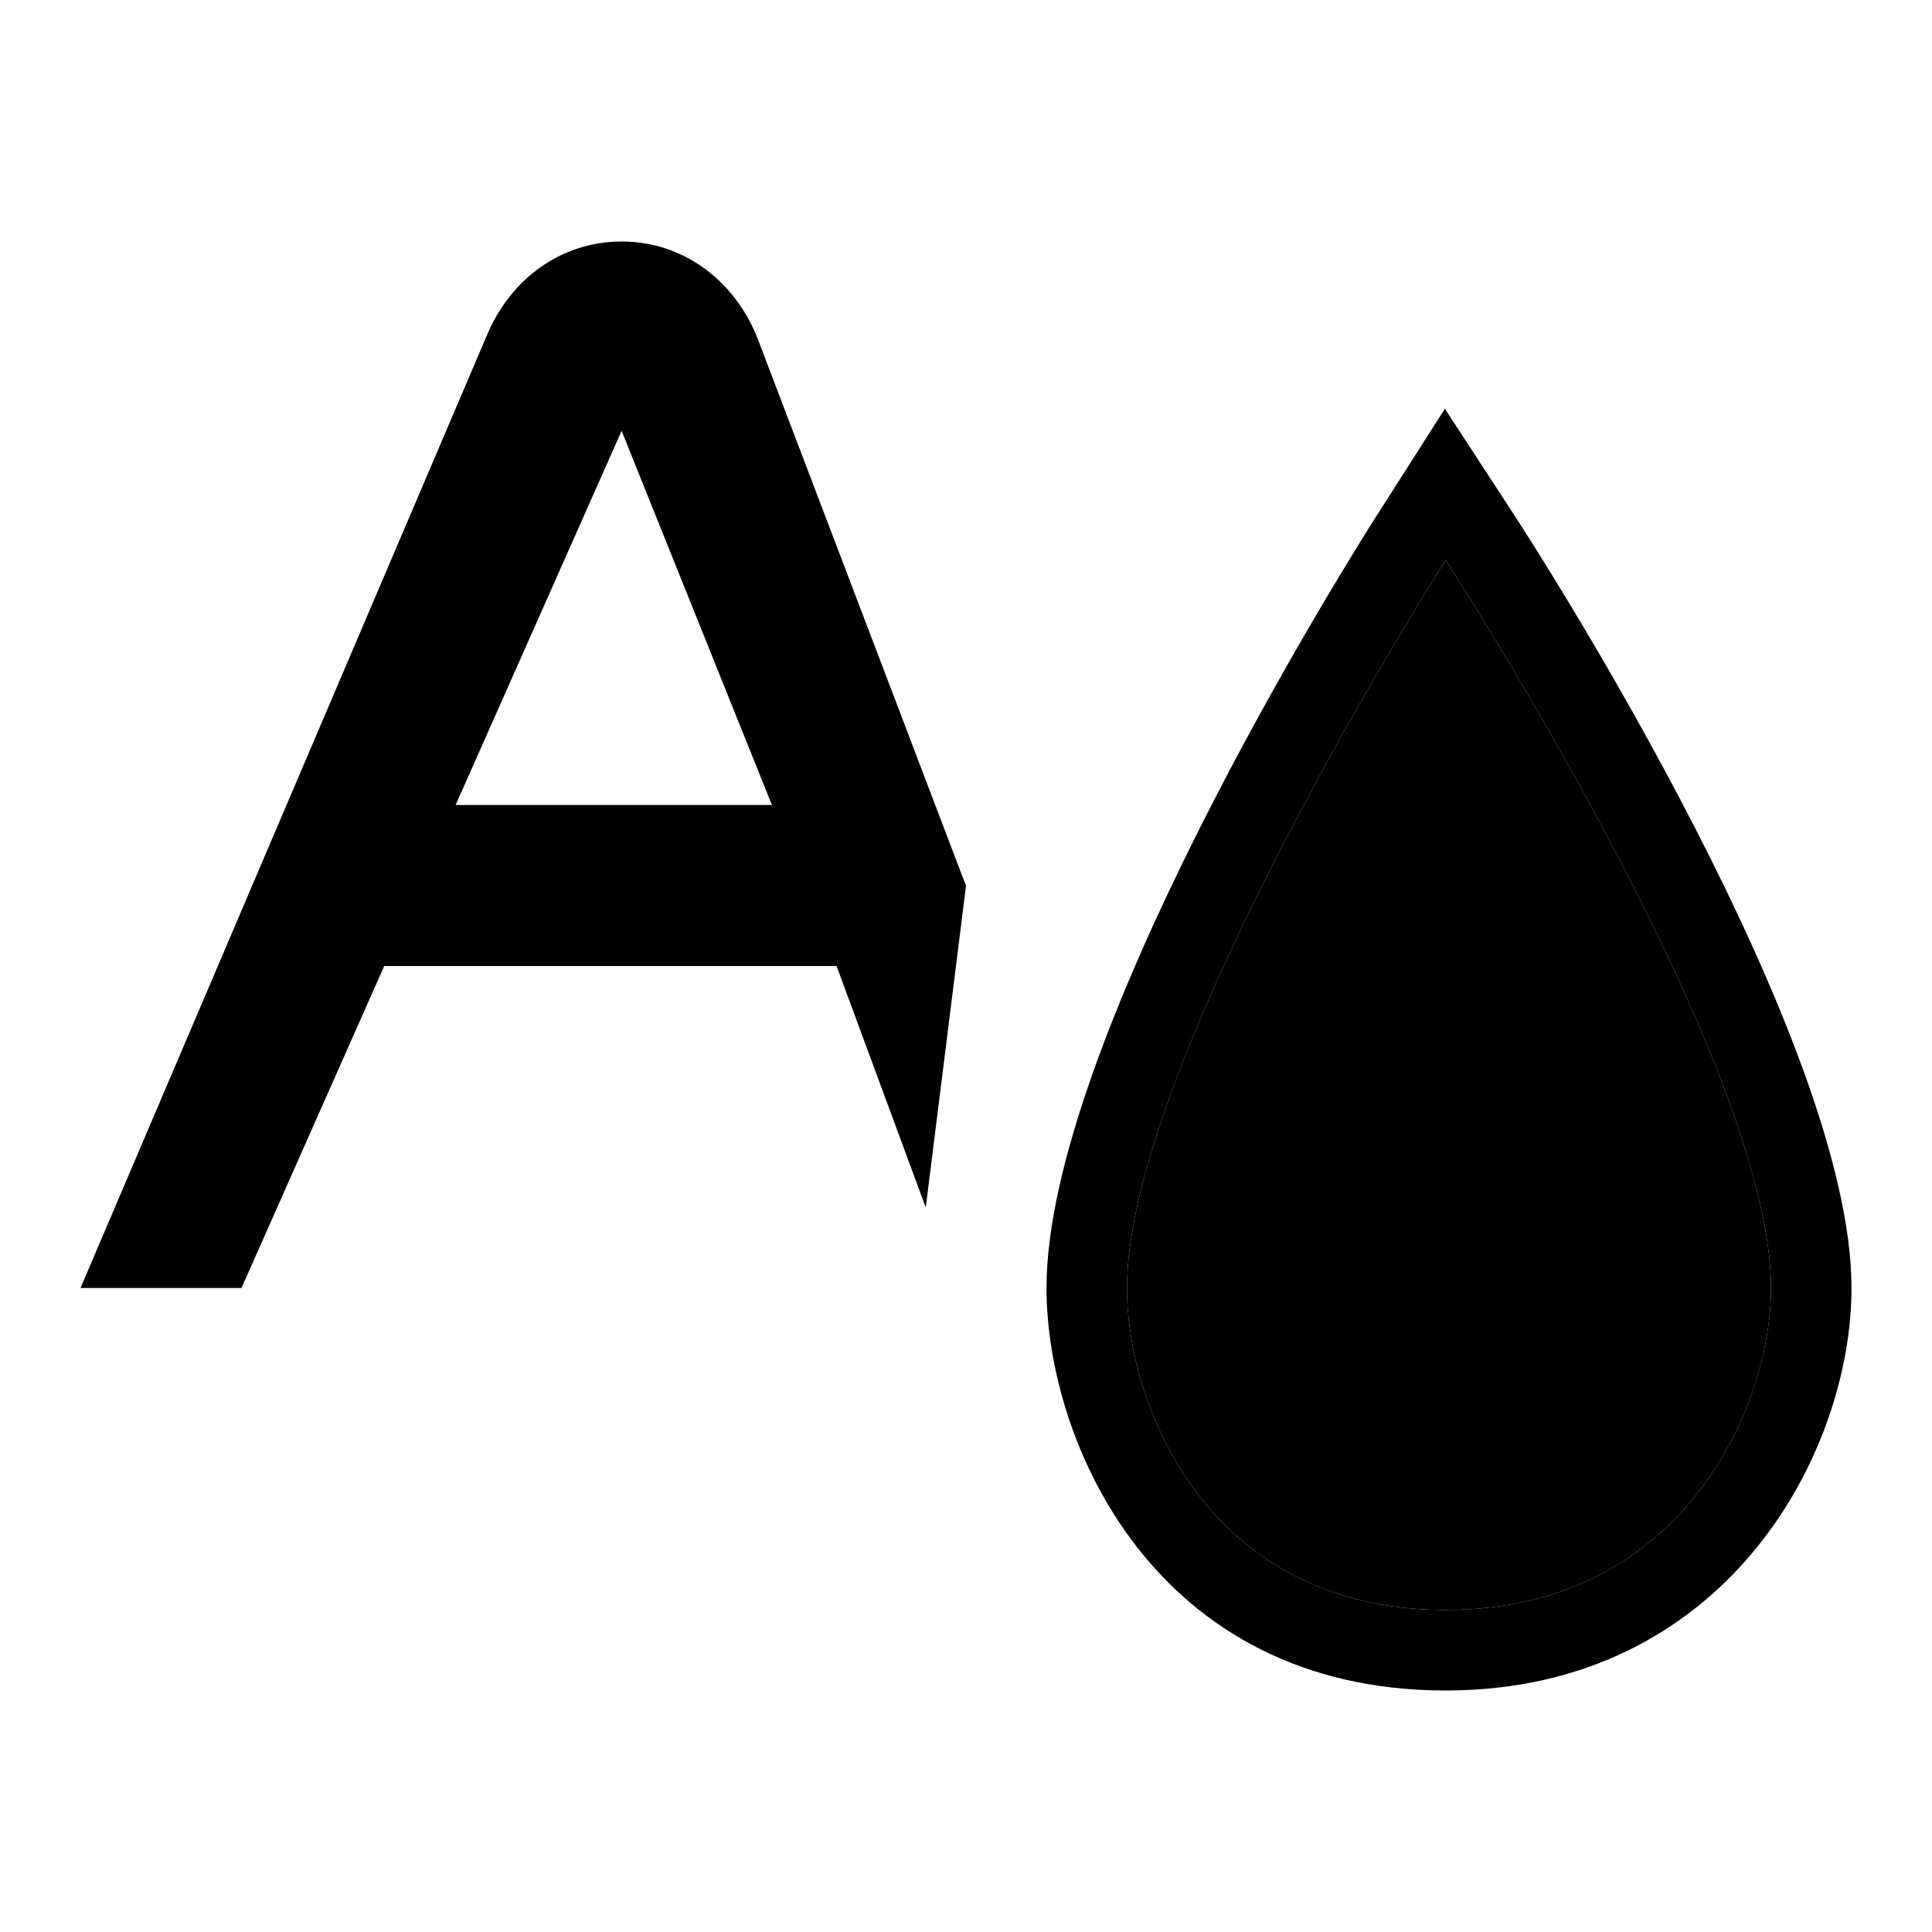
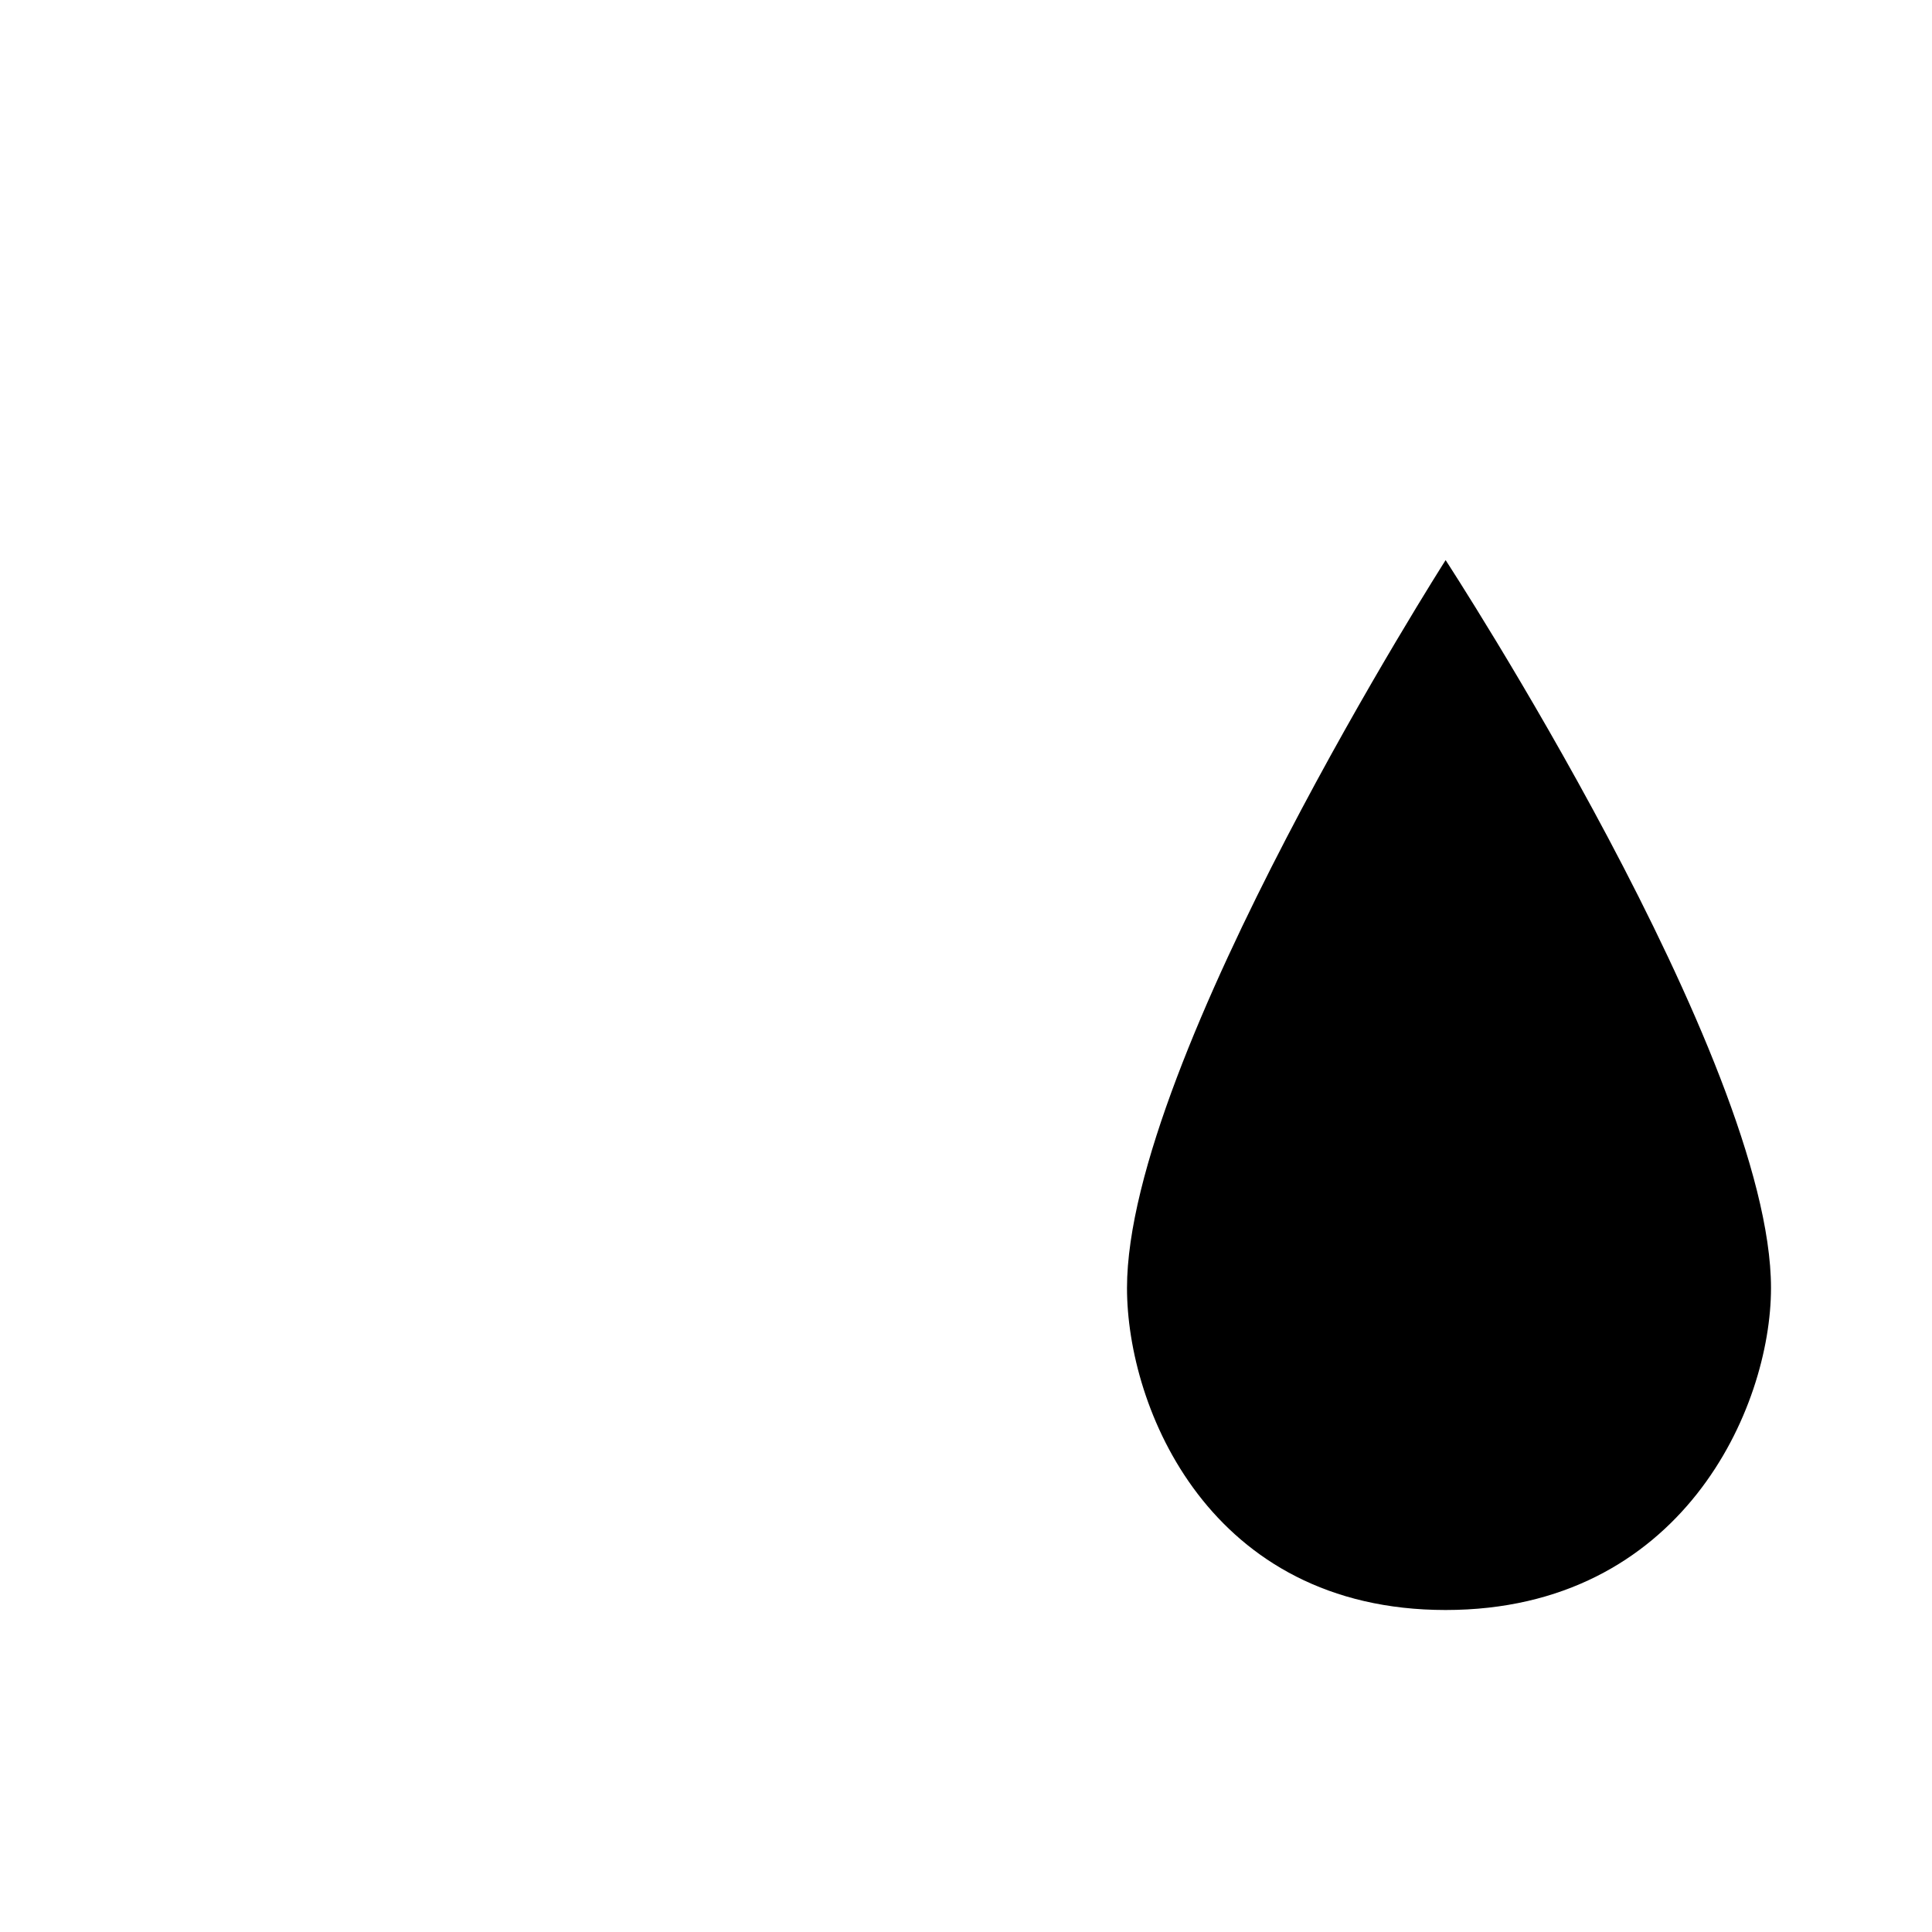
- <svg xmlns="http://www.w3.org/2000/svg" xmlns:xlink="http://www.w3.org/1999/xlink" width="24" height="24" viewBox="0 0 24 24">
-   <defs>
-     <path id="textcolor-a" d="M17.958,20 C15.024,20 14,17.489 14,16 C14,13.156 17.958,6.958 17.958,6.958 C17.958,6.958 22,13.156 22,16 C22,17.489 20.893,20 17.958,20" />
-   </defs>
-   <g fill="none" fill-rule="evenodd">
-     <path fill="#000" d="M17.949,5.078 L18.796,6.376 C19.227,7.036 23,12.947 23,16 C23,18.059 21.436,21 17.958,21 C14.346,21 13,17.917 13,16 C13,12.952 16.694,7.043 17.115,6.384 L17.115,6.384 L17.949,5.078 Z M17.958,6.958 C17.958,6.958 14,13.156 14,16 C14,17.489 15.024,20 17.958,20 C20.893,20 22,17.489 22,16 C22,13.156 17.958,6.958 17.958,6.958 Z M7.723,3 C8.458,3 9.101,3.451 9.401,4.178 L9.401,4.178 L12,11.004 L11.5,15 L10.392,12 L4.773,12 L3,16 L1,16 L6.043,4.178 C6.343,3.451 6.986,3 7.722,3 L7.722,3 Z M7.722,5.352 L5.66,10 L9.589,10 L7.722,5.352 Z" />
-     <use fill="#000" xlink:href="#textcolor-a" />
-   </g>
+ <svg xmlns="http://www.w3.org/2000/svg" width="24" height="24" viewBox="0 0 24 24">
+   <path d="M17.958,20 C15.024,20 14,17.489 14,16 C14,13.156 17.958,6.958 17.958,6.958 C17.958,6.958 22,13.156 22,16 C22,17.489 20.893,20 17.958,20" />
</svg>
